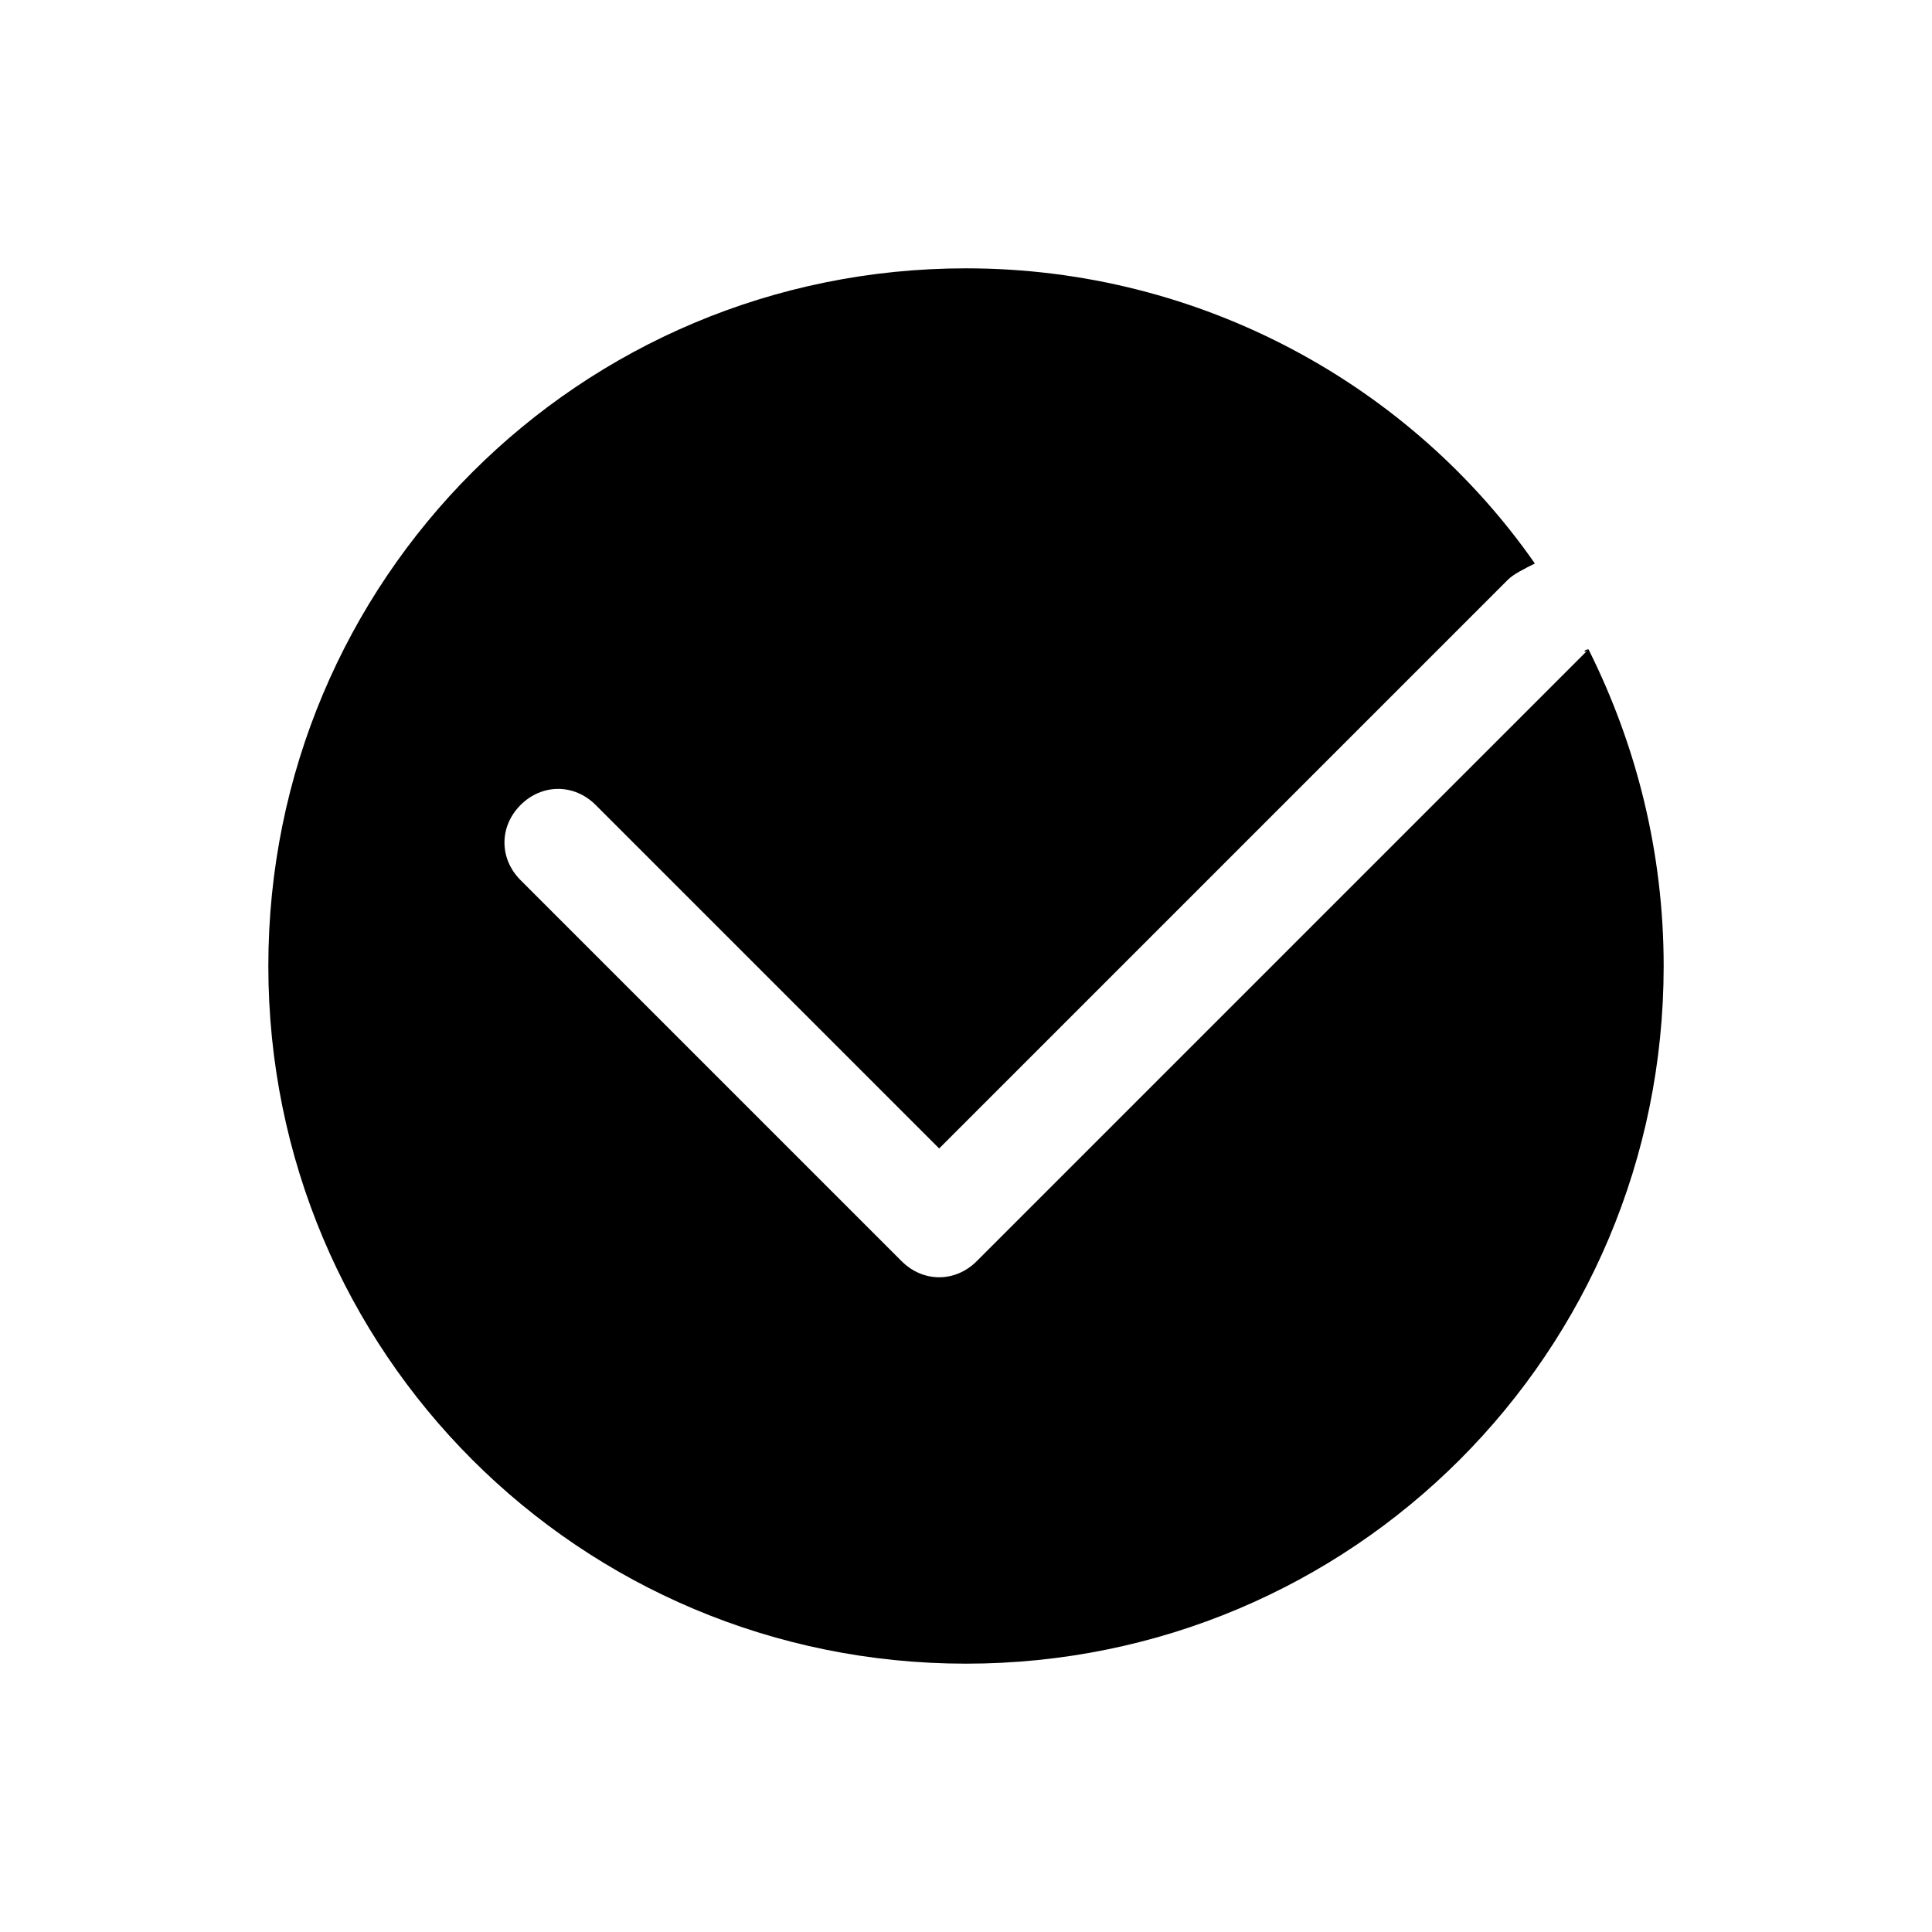
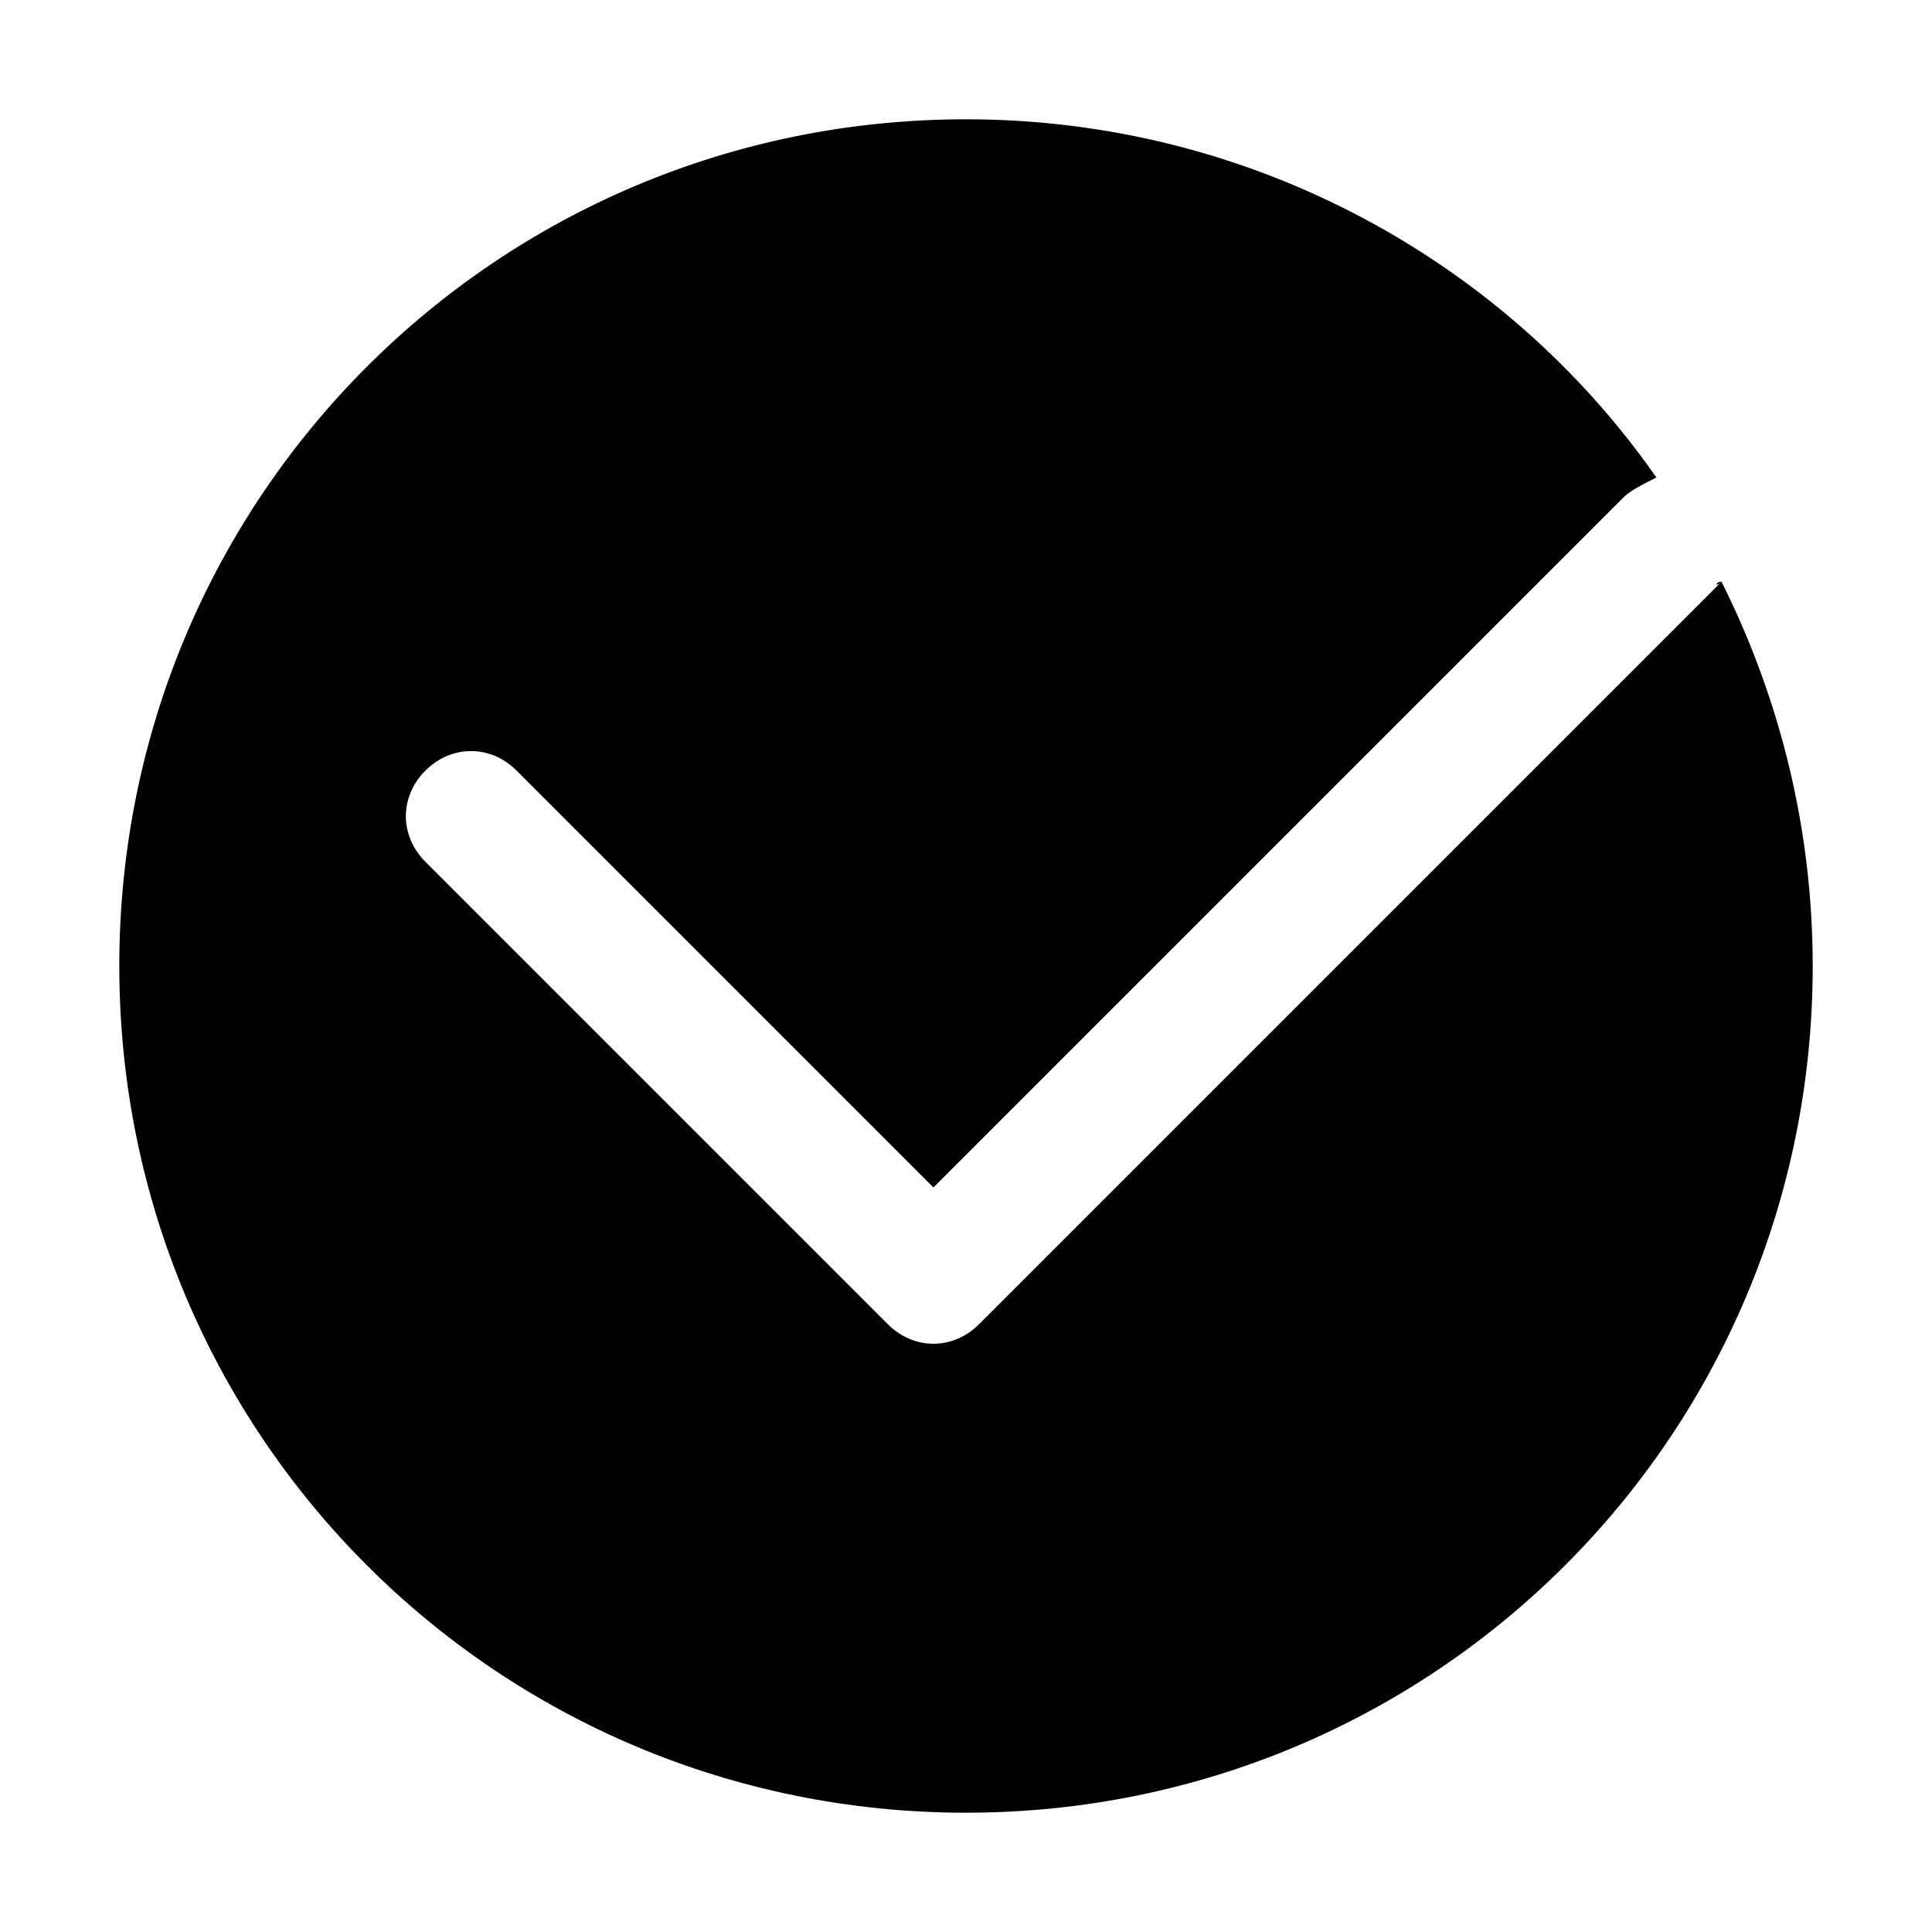
- <svg xmlns="http://www.w3.org/2000/svg" t="1567577304858" class="icon" viewBox="0 0 1024 1024" version="1.1" p-id="1205" width="200" height="200">
+ <svg xmlns="http://www.w3.org/2000/svg" t="1568010069096" class="icon" viewBox="0 0 1024 1024" version="1.1" p-id="927" width="200" height="200">
  <defs>
    <style type="text/css" />
  </defs>
-   <path d="M841.956 344.178c-2.844 0-2.844 2.844 0 0L517.689 668.444c-11.378 11.378-28.444 11.378-39.822 0l-201.956-201.956c-11.378-11.378-11.378-28.444 0-39.822 11.378-11.378 28.444-11.378 39.822 0l182.044 182.044 301.511-301.511c2.844-2.844 8.533-5.689 14.222-8.533C748.089 204.8 637.156 142.222 512 142.222 307.2 142.222 142.222 307.2 142.222 512s164.978 369.778 369.778 369.778 369.778-164.978 369.778-369.778c0-59.733-14.222-116.622-39.822-167.822z" p-id="1206" />
+   <path d="M912.444 308.326c-3.452 0-3.452 3.452 0 0L518.904 701.866c-13.808 13.808-34.521 13.808-48.329 0l-245.099-245.099c-13.808-13.808-13.808-34.521 0-48.329 13.808-13.808 34.521-13.808 48.329 0l220.935 220.935 365.923-365.923c3.452-3.452 10.356-6.904 17.261-10.356C798.524 139.173 663.892 63.227 512 63.227 263.449 63.227 63.227 263.449 63.227 512s200.222 448.773 448.773 448.773 448.773-200.222 448.773-448.773c0-72.494-17.261-141.536-48.329-203.674z" p-id="928" />
</svg>
